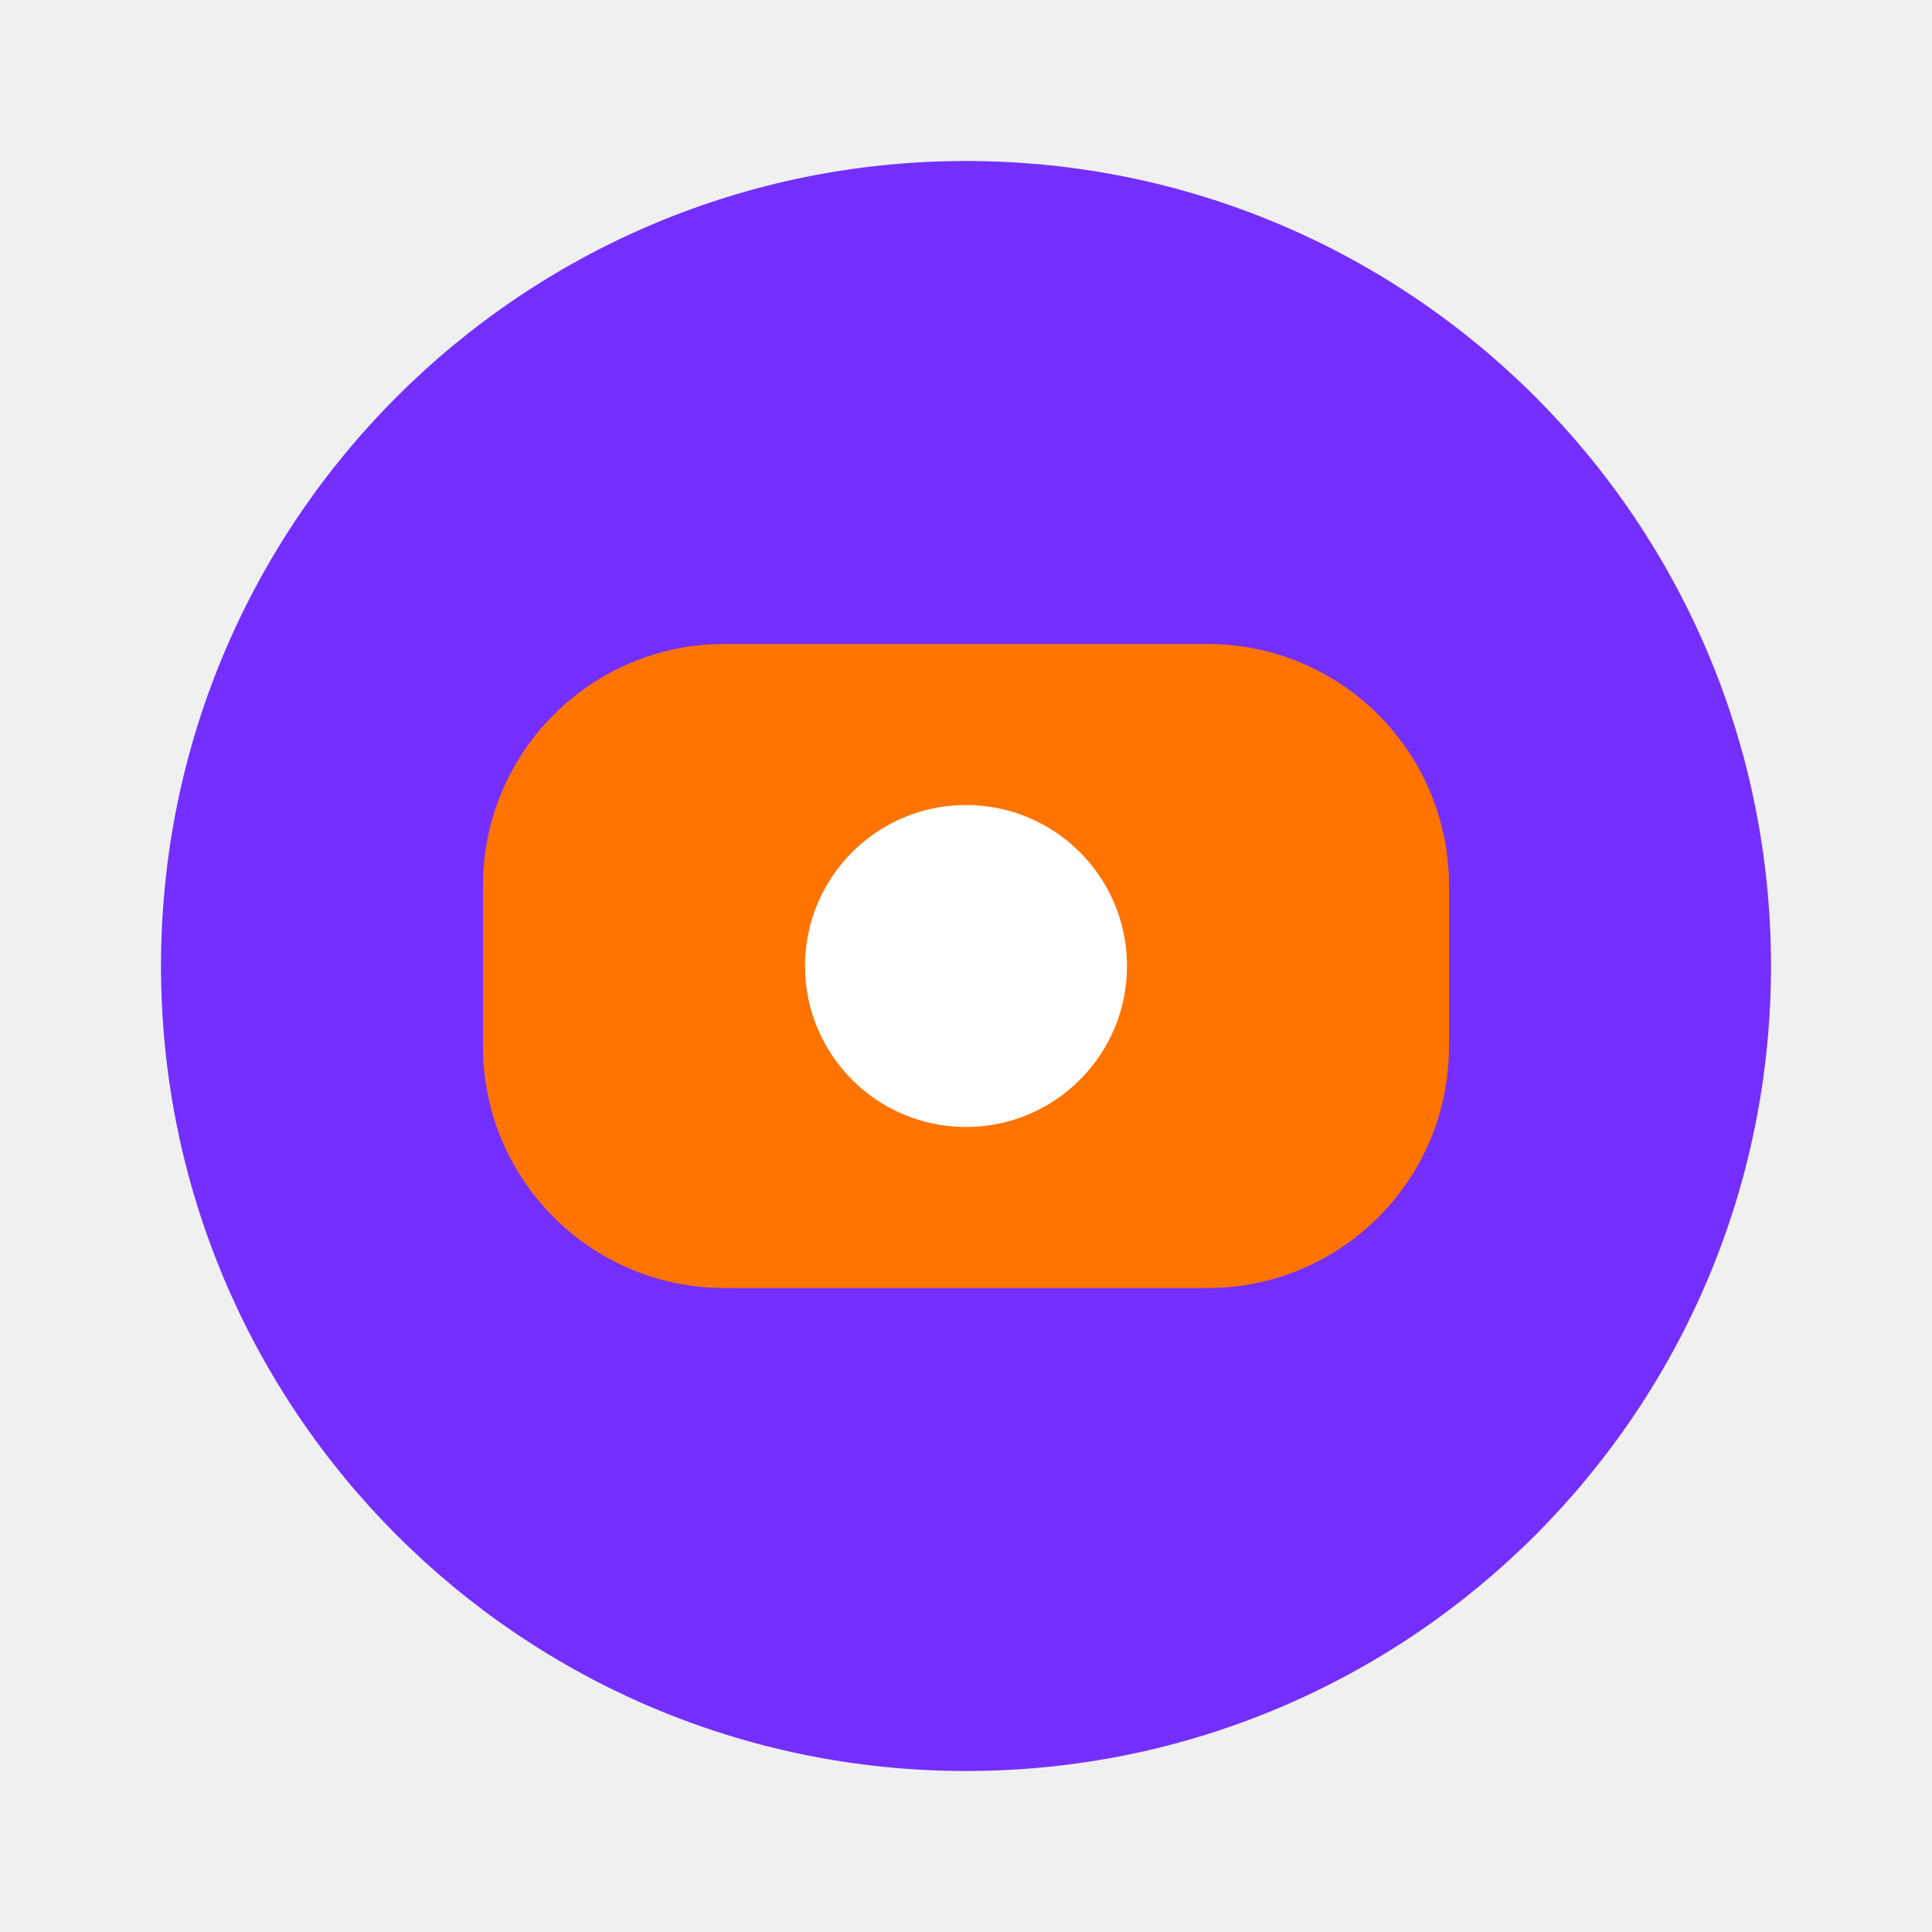
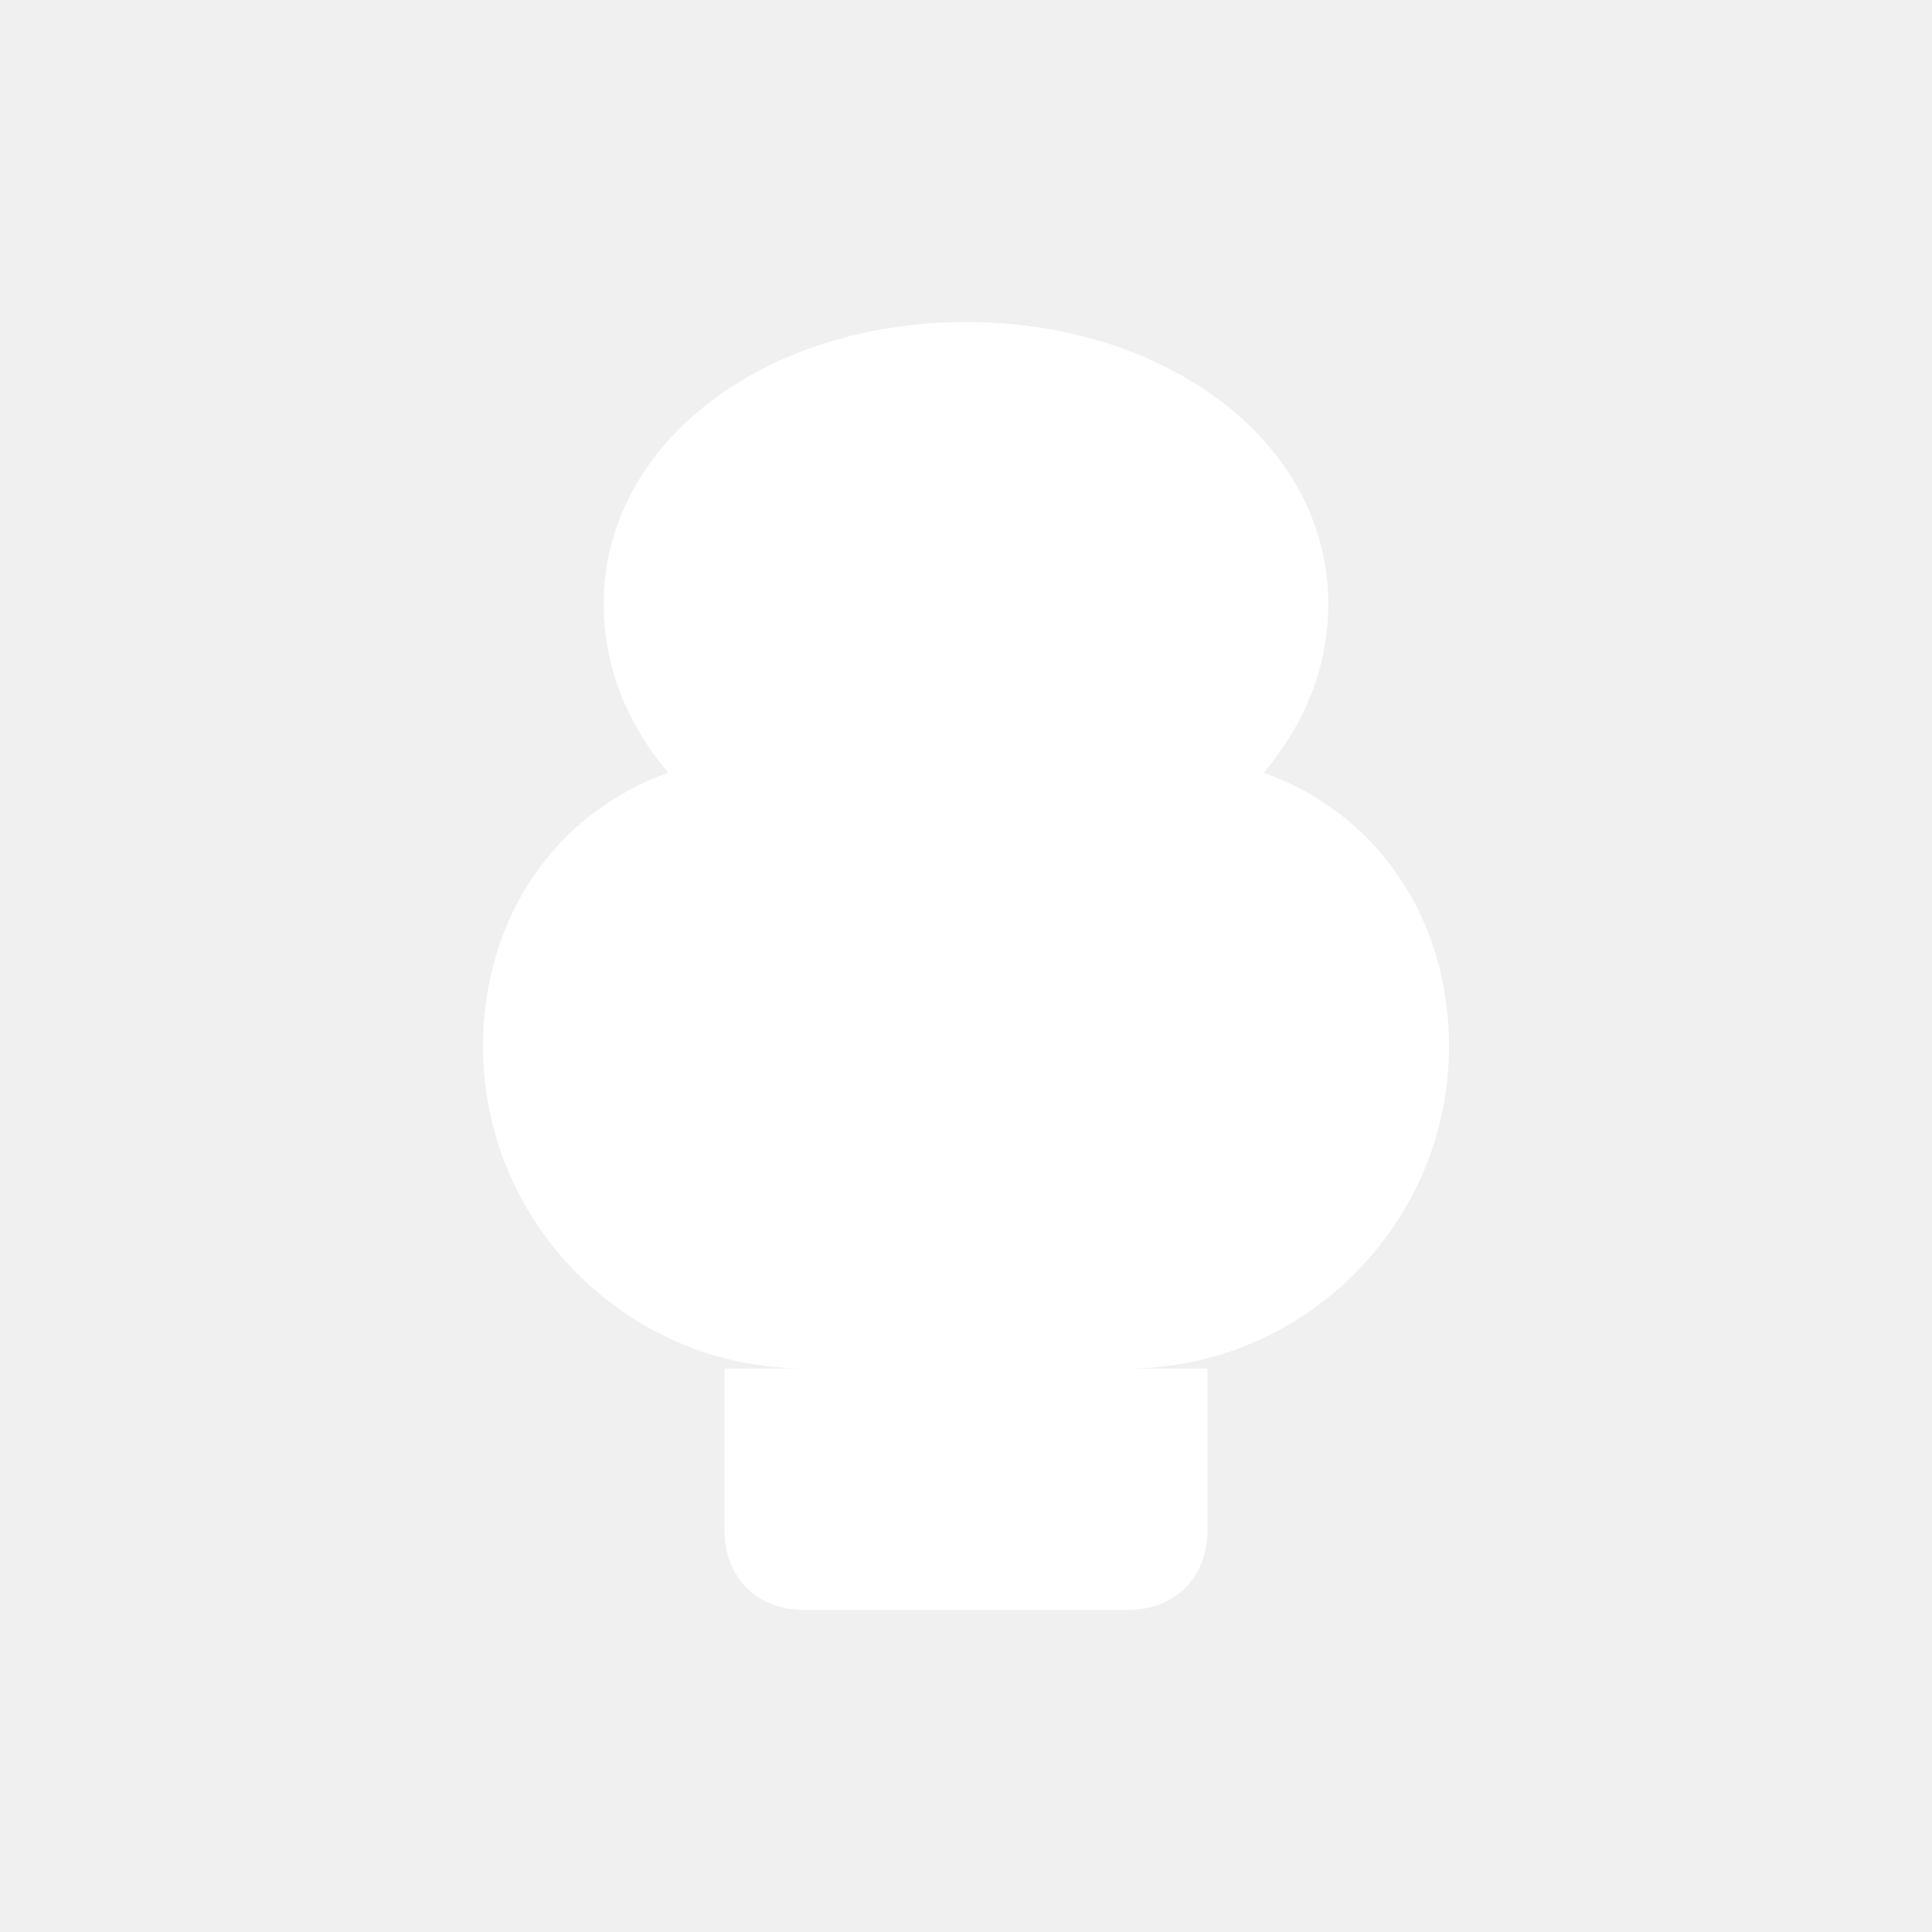
- <svg xmlns="http://www.w3.org/2000/svg" width="24px" height="24px" viewBox="0 0 24 24" version="1.1">
-   <g stroke="none" stroke-width="1" fill="none" fill-rule="evenodd">
-     <path d="M12,2 C17.523,2 22,6.477 22,12 C22,17.523 17.523,22 12,22 C6.477,22 2,17.523 2,12 C2,6.477 6.477,2 12,2 Z" fill="#742FFF" />
-     <path d="M15,8 C16.657,8 18,9.343 18,11 L18,13 C18,14.657 16.657,16 15,16 L9,16 C7.343,16 6,14.657 6,13 L6,11 C6,9.343 7.343,8 9,8 L15,8 Z" fill="#FF7300" />
-     <circle fill="#FFFFFF" cx="12" cy="12" r="2" />
-   </g>
+ <svg xmlns="http://www.w3.org/2000/svg" width="24" height="24" viewBox="0 0 24 24" fill="none">
+   <path d="M12 4C9.5 4 7.5 5.5 7.5 7.5C7.5 8.3 7.8 9 8.3 9.6C6.9 10.1 6 11.4 6 13C6 15.2 7.8 17 10 17H14C16.2 17 18 15.2 18 13C18 11.4 17.1 10.1 15.7 9.6C16.2 9 16.5 8.3 16.5 7.5C16.5 5.5 14.5 4 12 4Z" fill="white" />
+   <path d="M9 17V19C9 19.6 9.4 20 10 20H14C14.6 20 15 19.6 15 19V17H9Z" fill="white" />
</svg>
